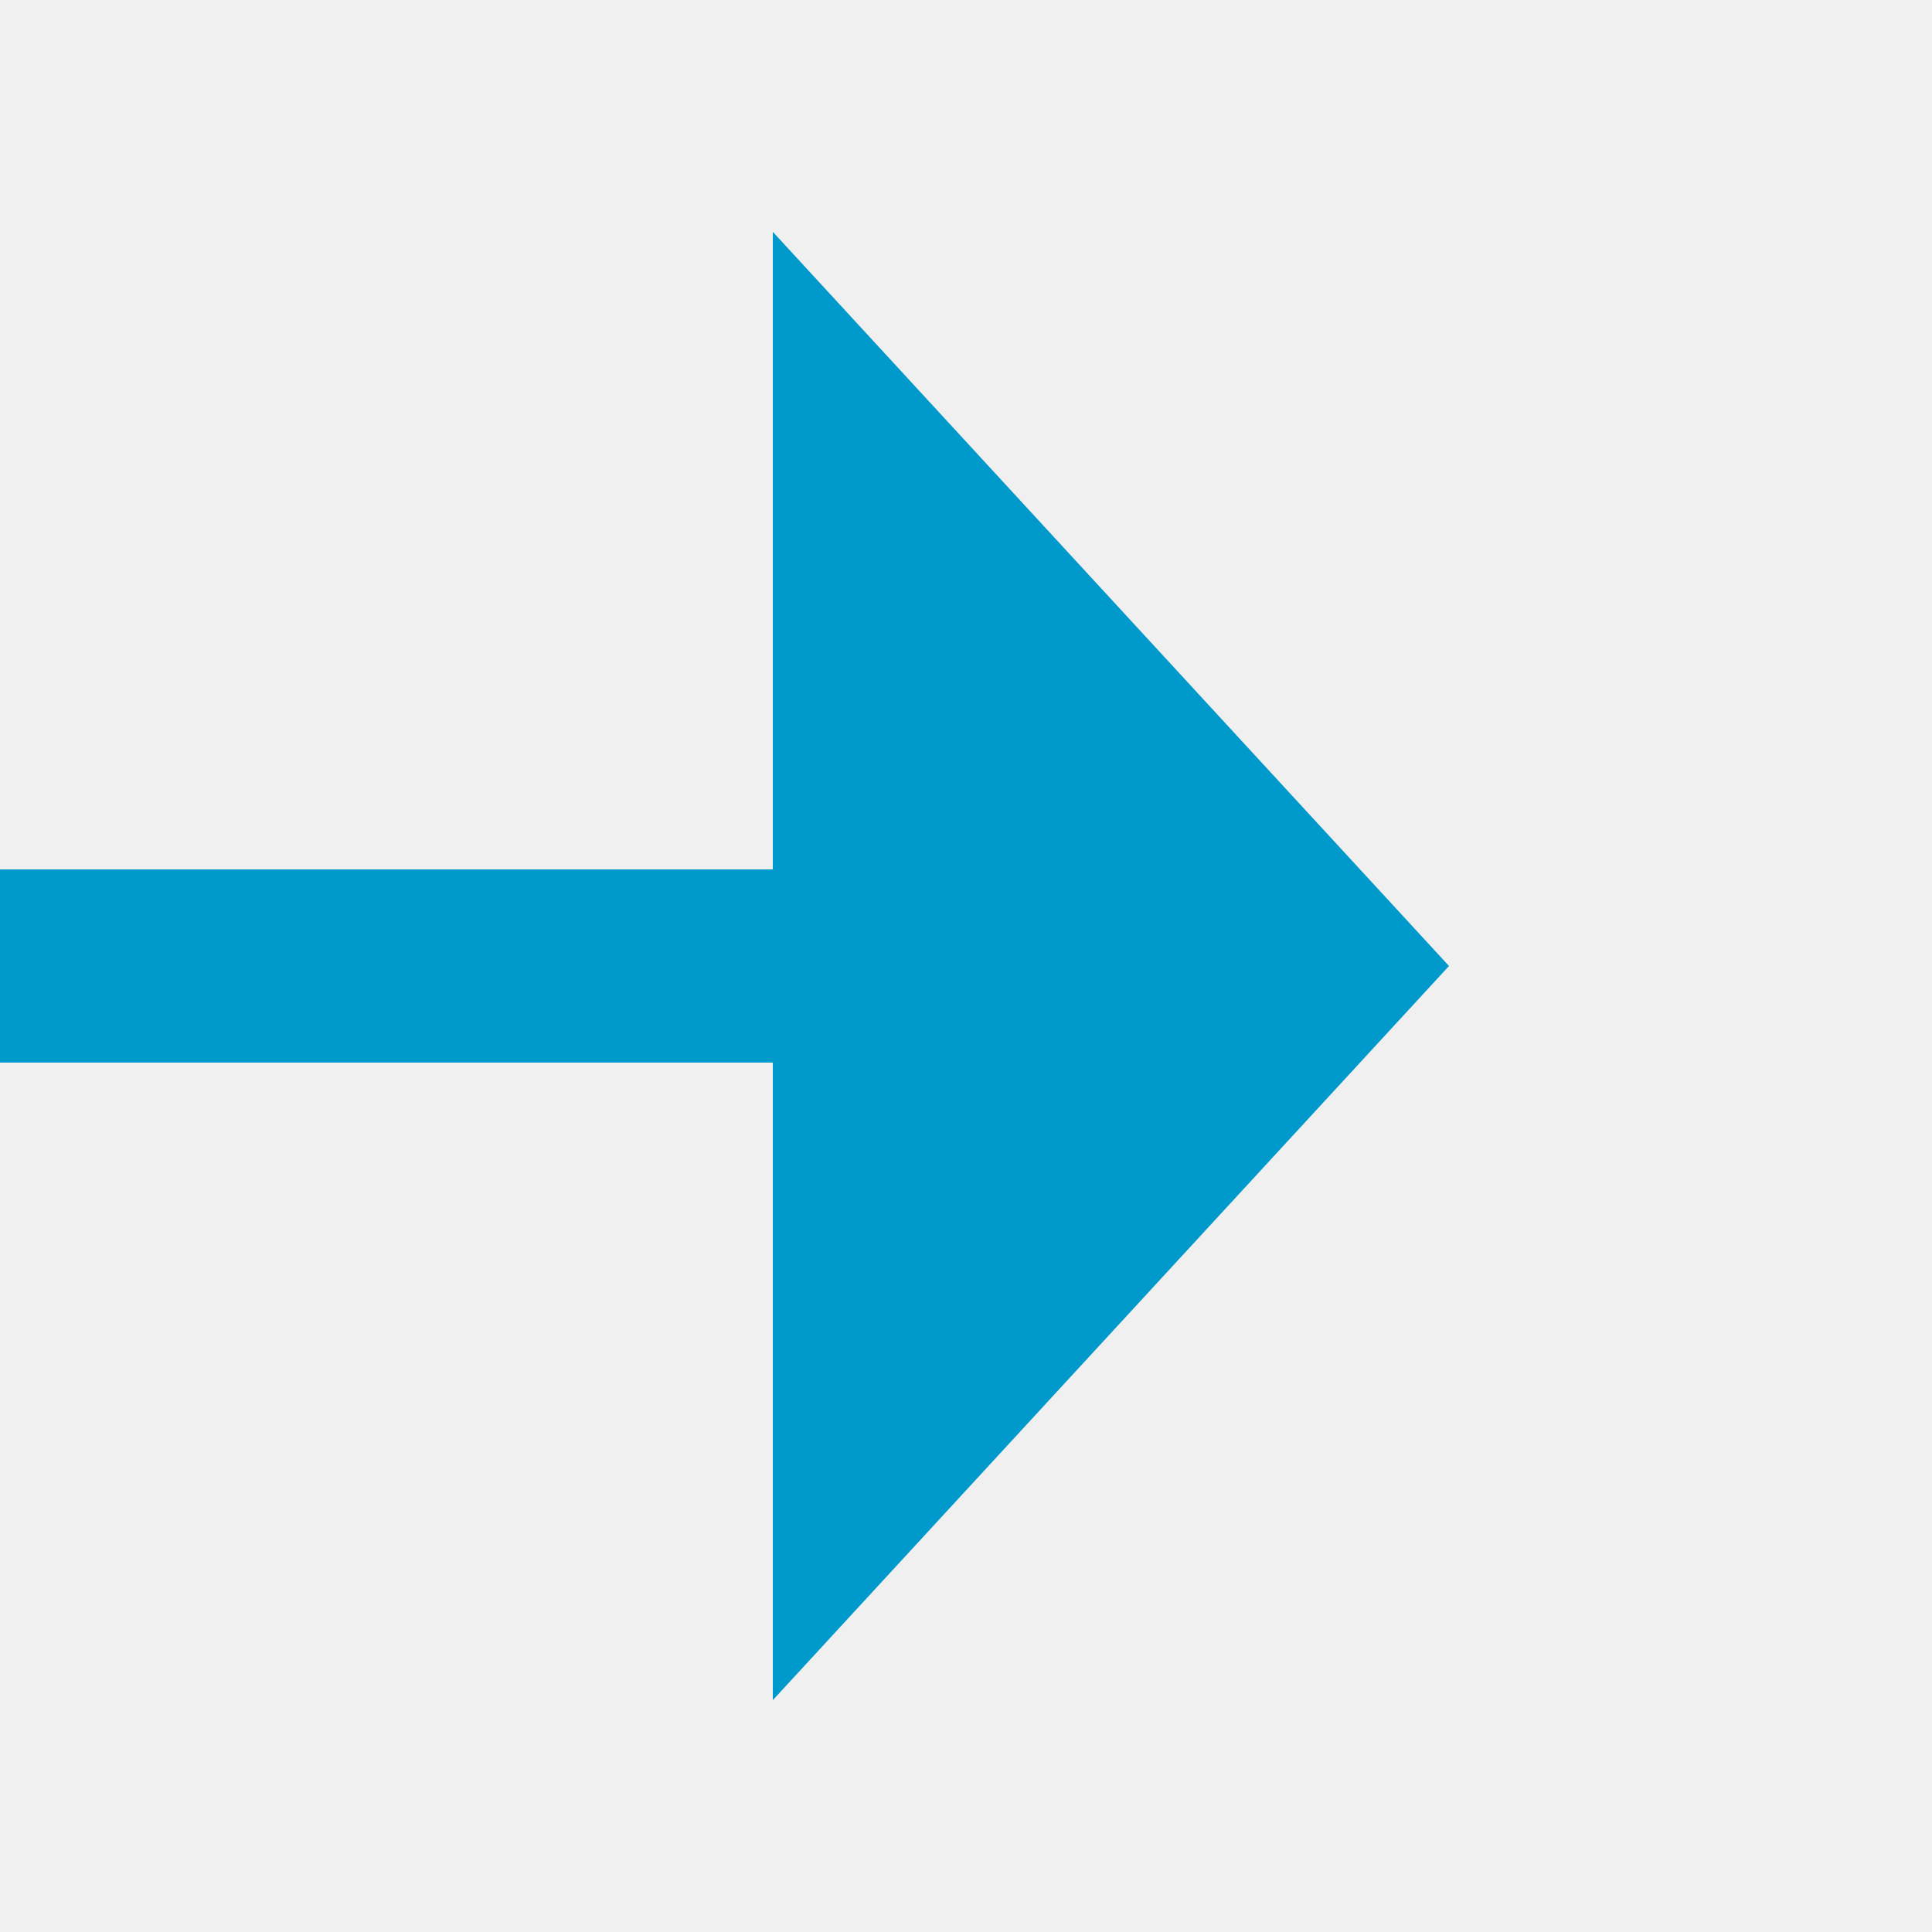
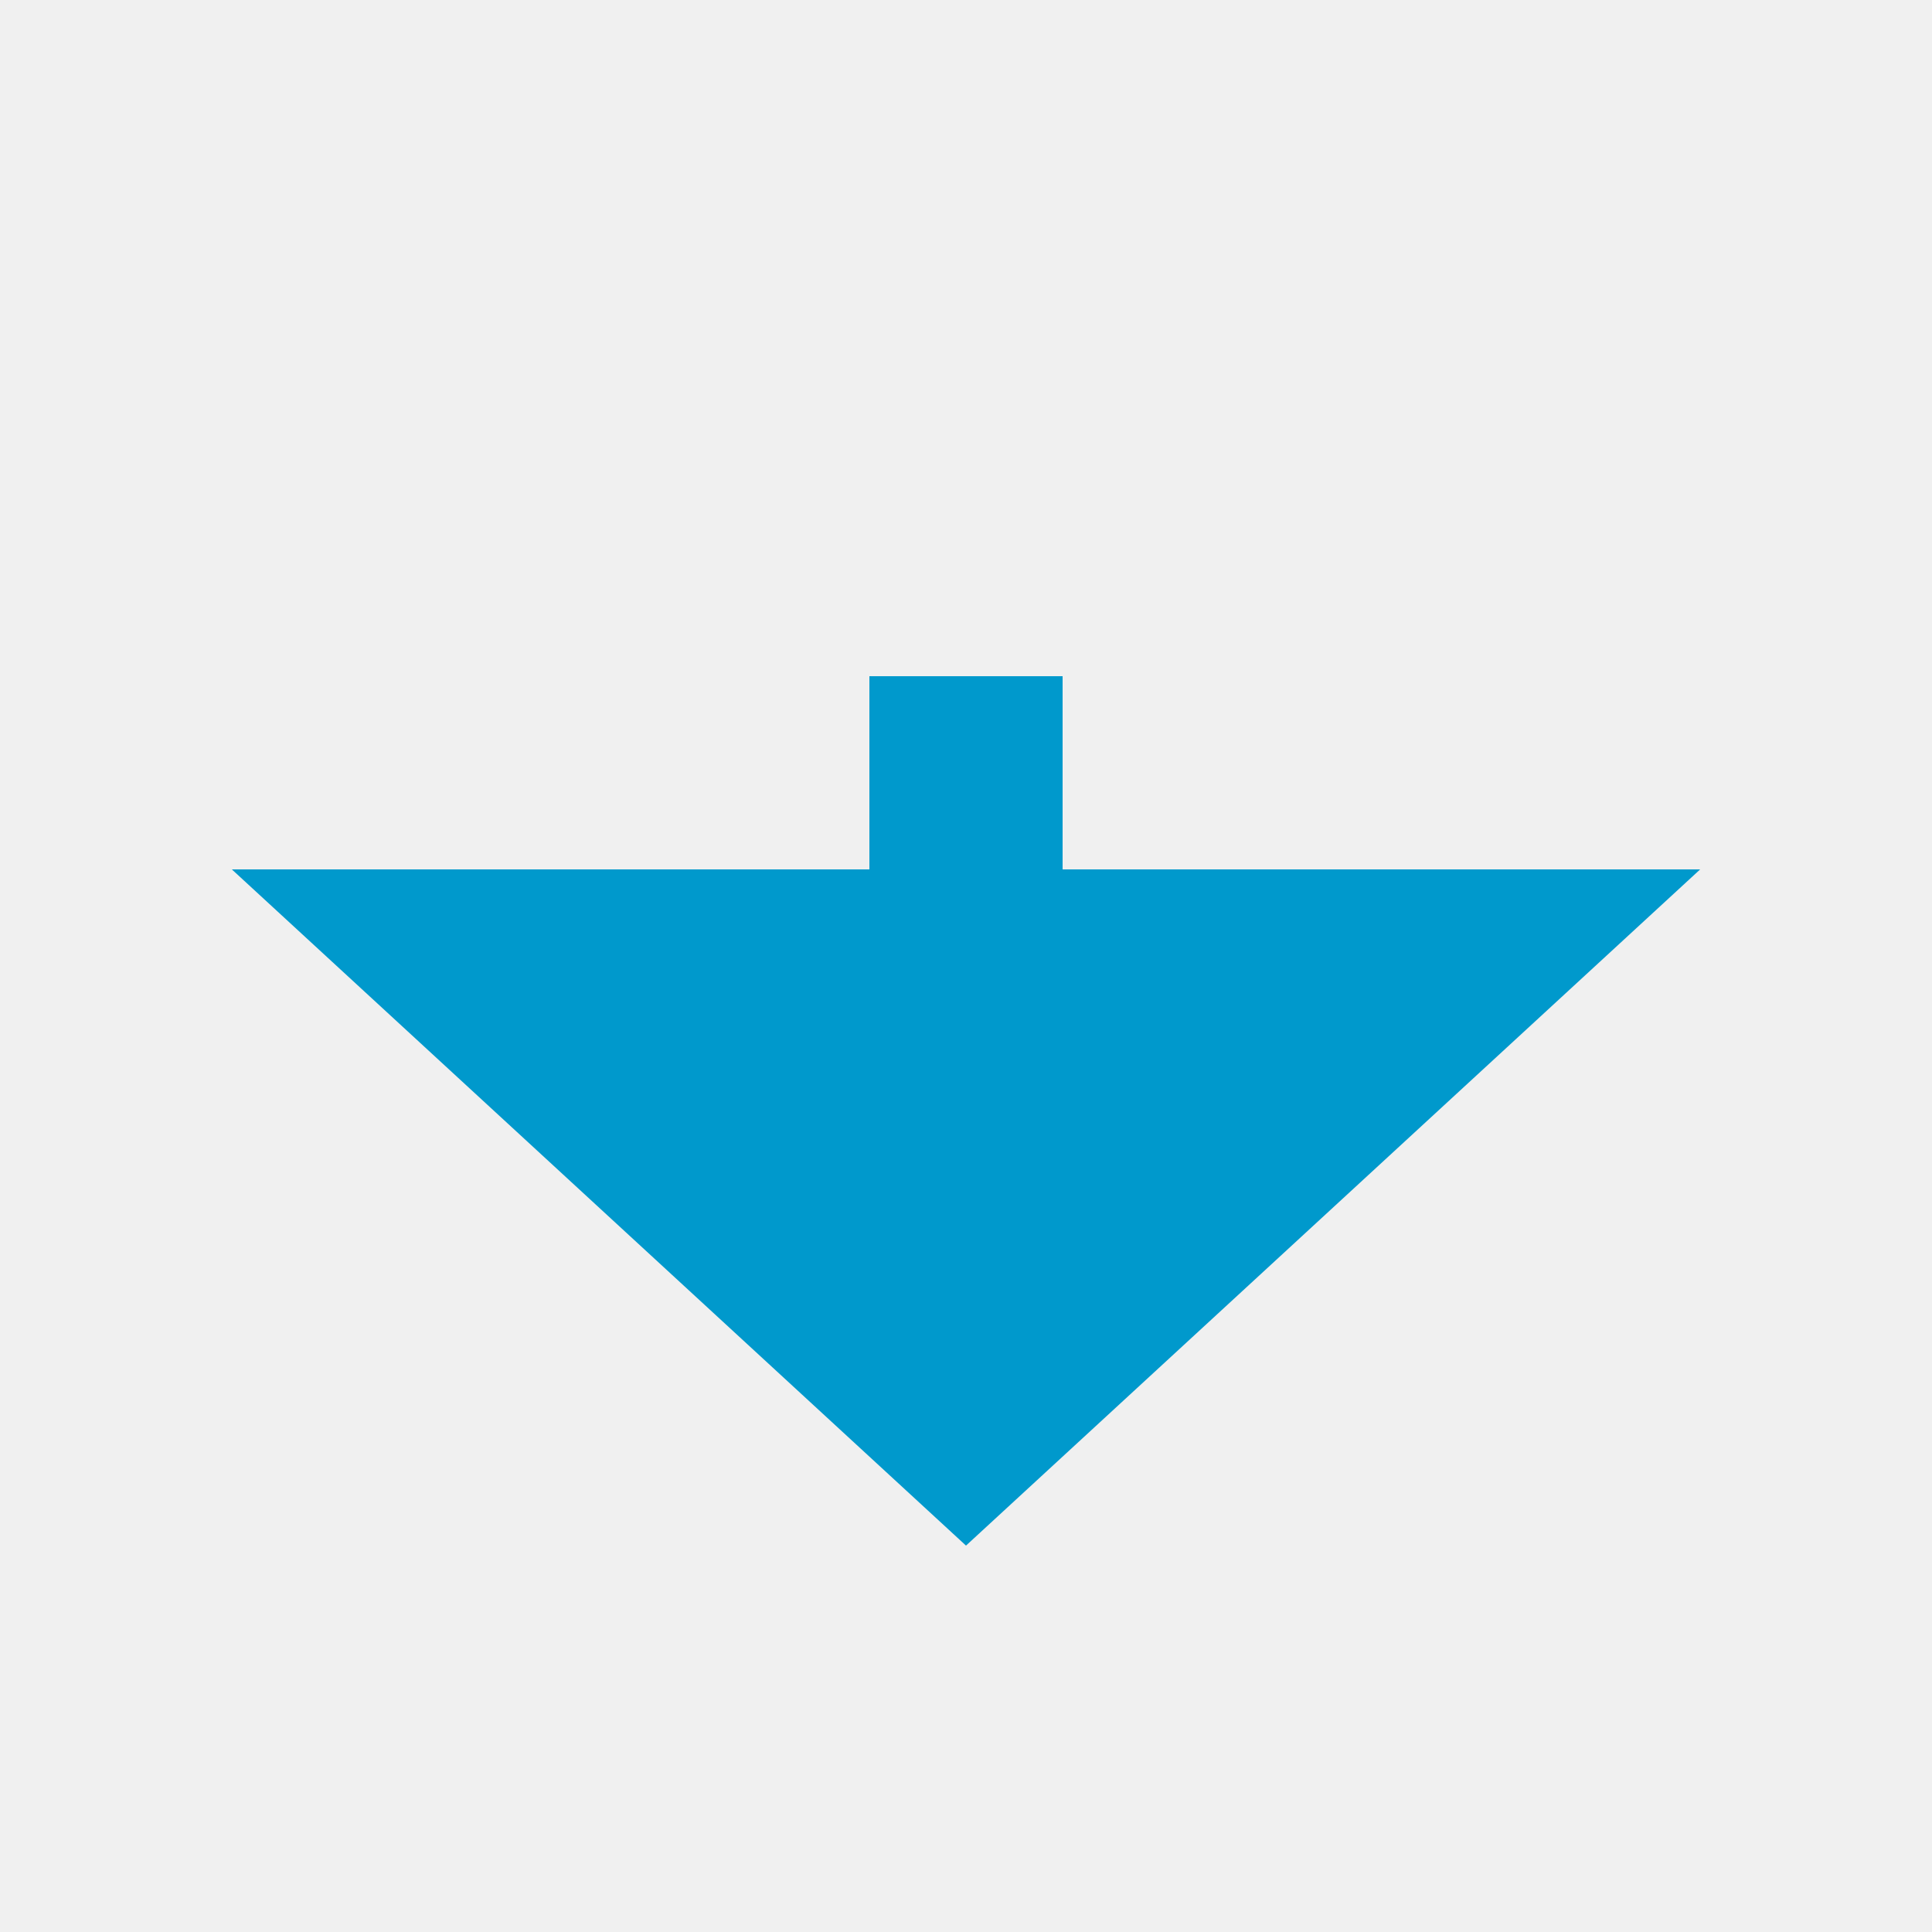
- <svg xmlns="http://www.w3.org/2000/svg" version="1.1" width="20px" height="20px" preserveAspectRatio="xMinYMid meet" viewBox="421 1044  20 18">
-   <path d="M 357 1053  L 430 1053  " stroke-width="2" stroke="#0099cc" fill="none" />
-   <path d="M 429 1060.6  L 436 1053  L 429 1045.4  L 429 1060.6  Z " fill-rule="nonzero" fill="#0099cc" stroke="none" />
+ <svg xmlns="http://www.w3.org/2000/svg" version="1.1" width="20px" height="20px" preserveAspectRatio="xMinYMid meet" viewBox="476 1116  20 18">
+   <defs>
+     <mask fill="white" id="clip395">
+       <path d="M 468.5 1092  L 503.5 1092  L 503.5 1122  L 468.5 1122  Z M 468.5 1083  L 503.5 1083  L 503.5 1140  L 468.5 1140  Z " fill-rule="evenodd" />
+     </mask>
+   </defs>
+   <path d="M 486 1092  L 486 1083  M 486 1122  L 486 1125  " stroke-width="2" stroke="#0099cc" fill="none" />
+   <path d="M 478.4 1124  L 486 1131  L 493.6 1124  L 478.4 1124  Z " fill-rule="nonzero" fill="#0099cc" stroke="none" mask="url(#clip395)" />
</svg>
